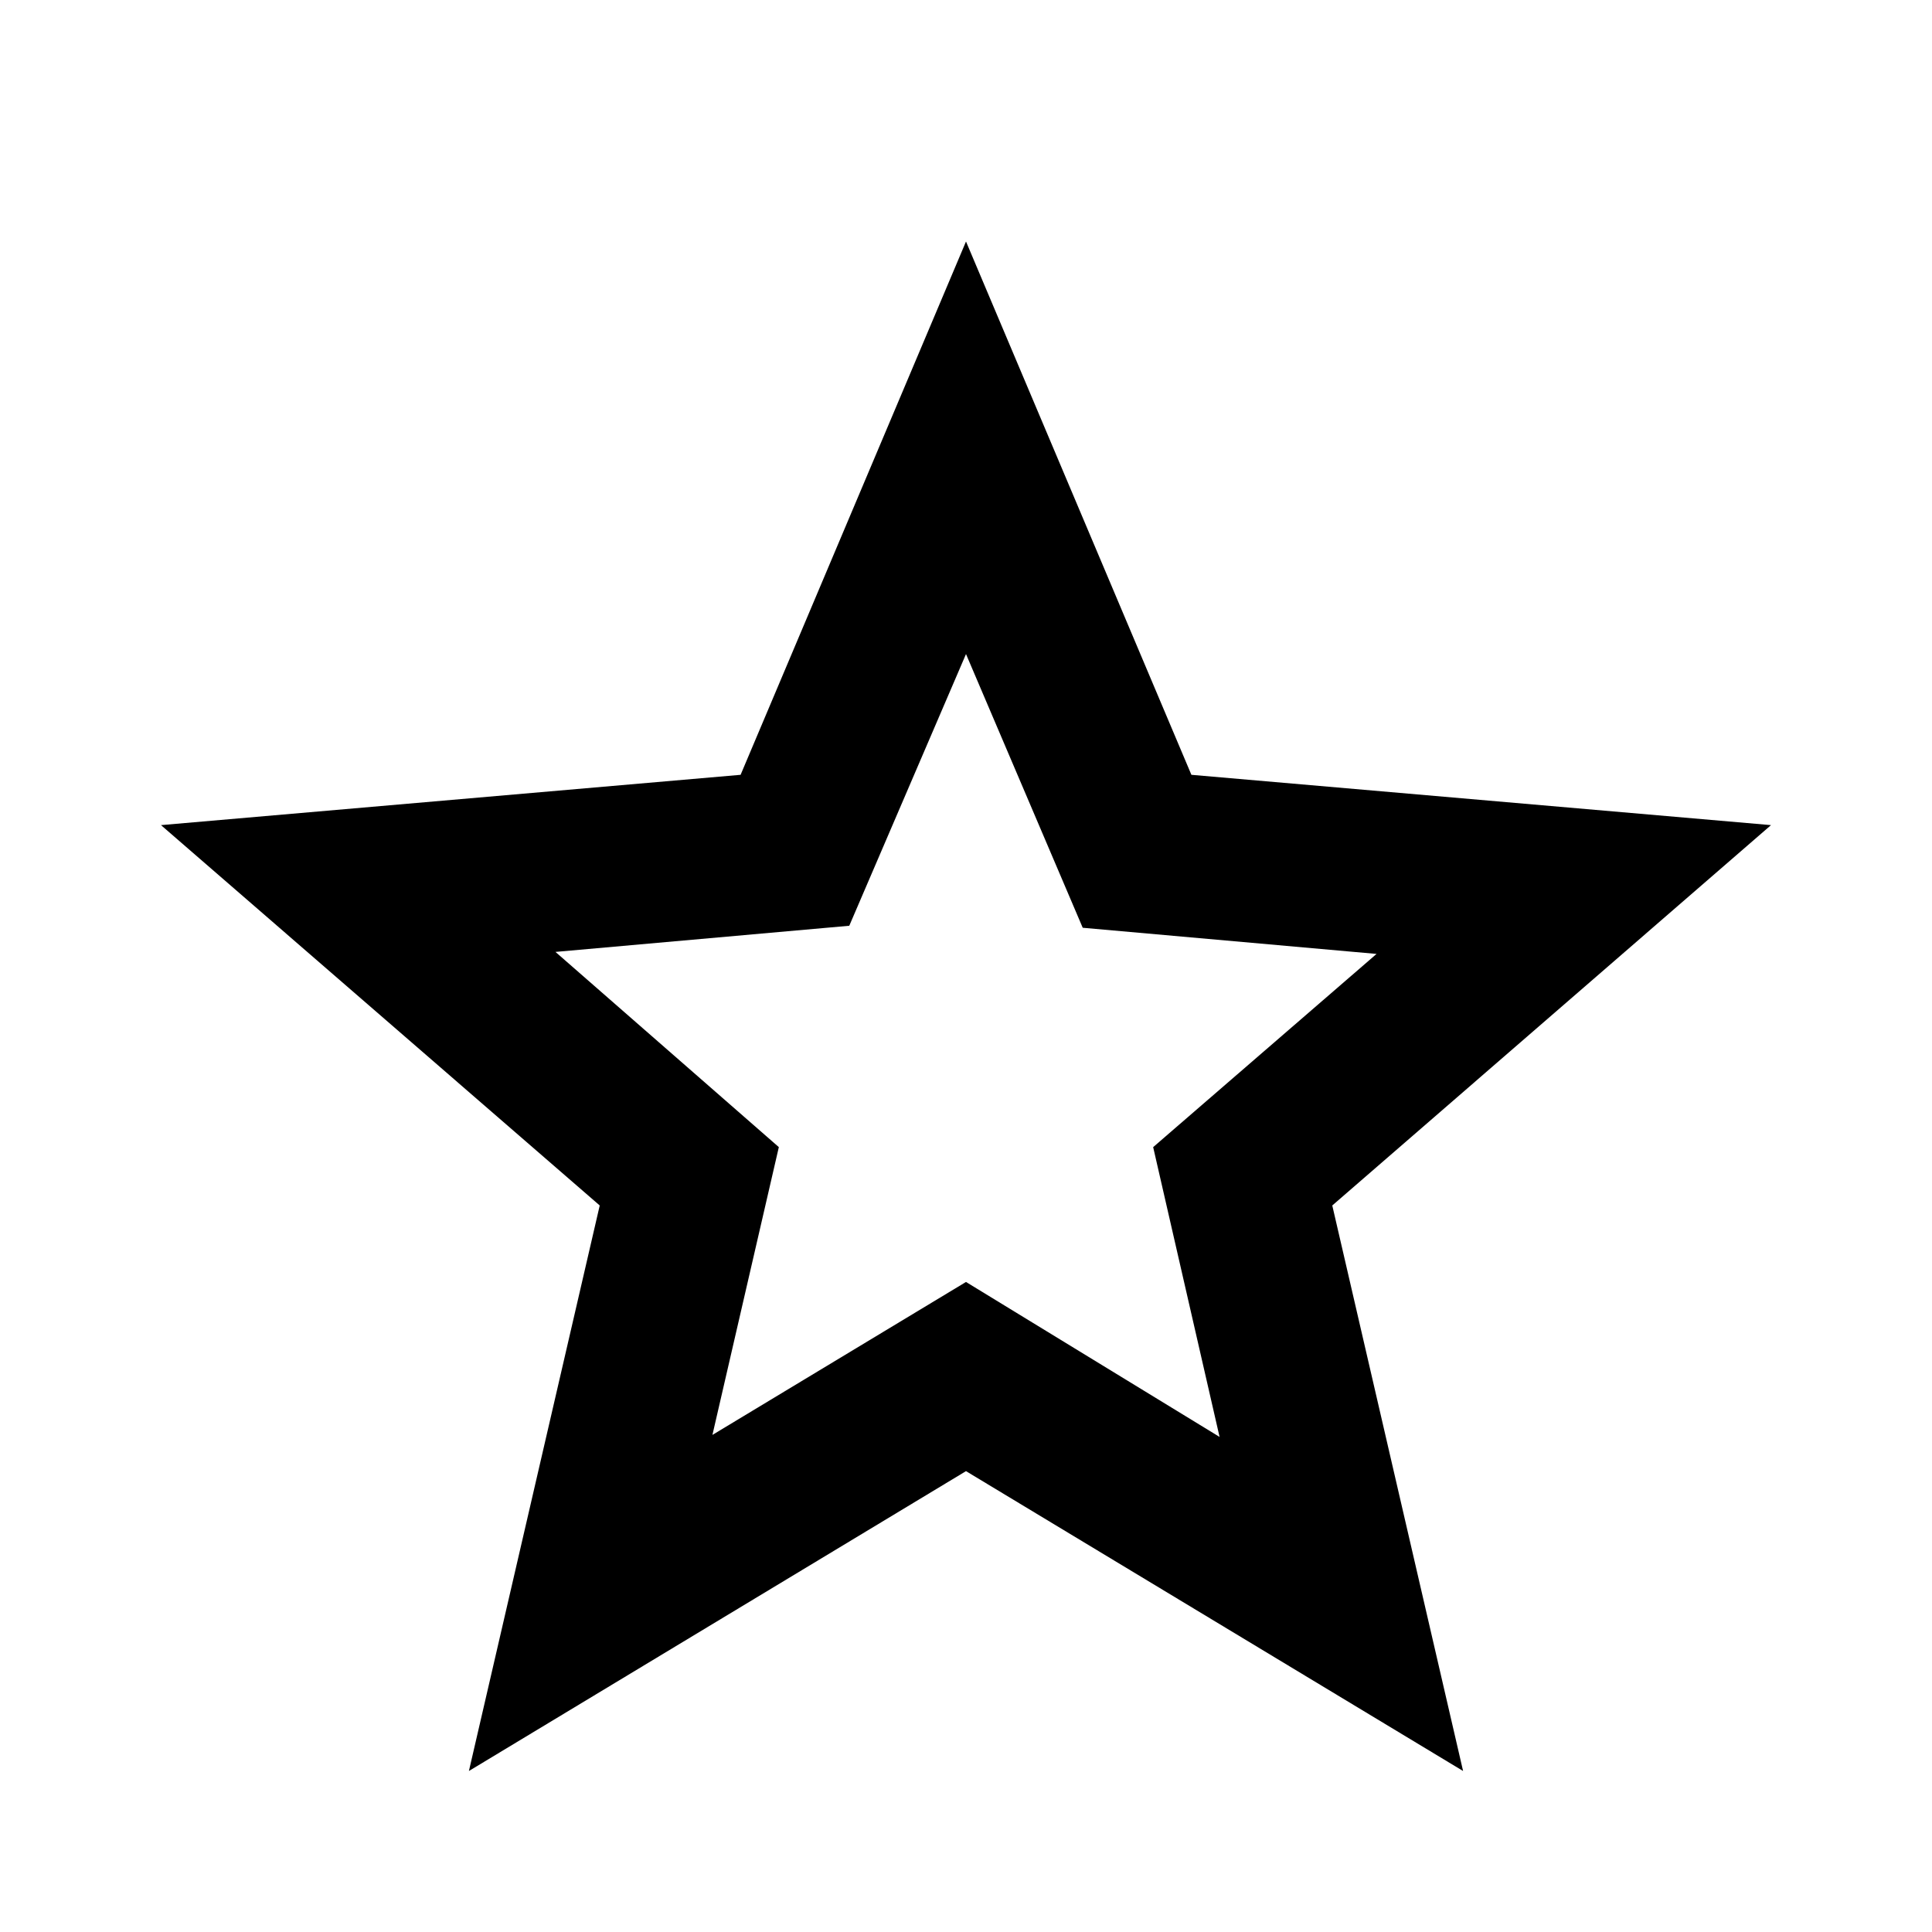
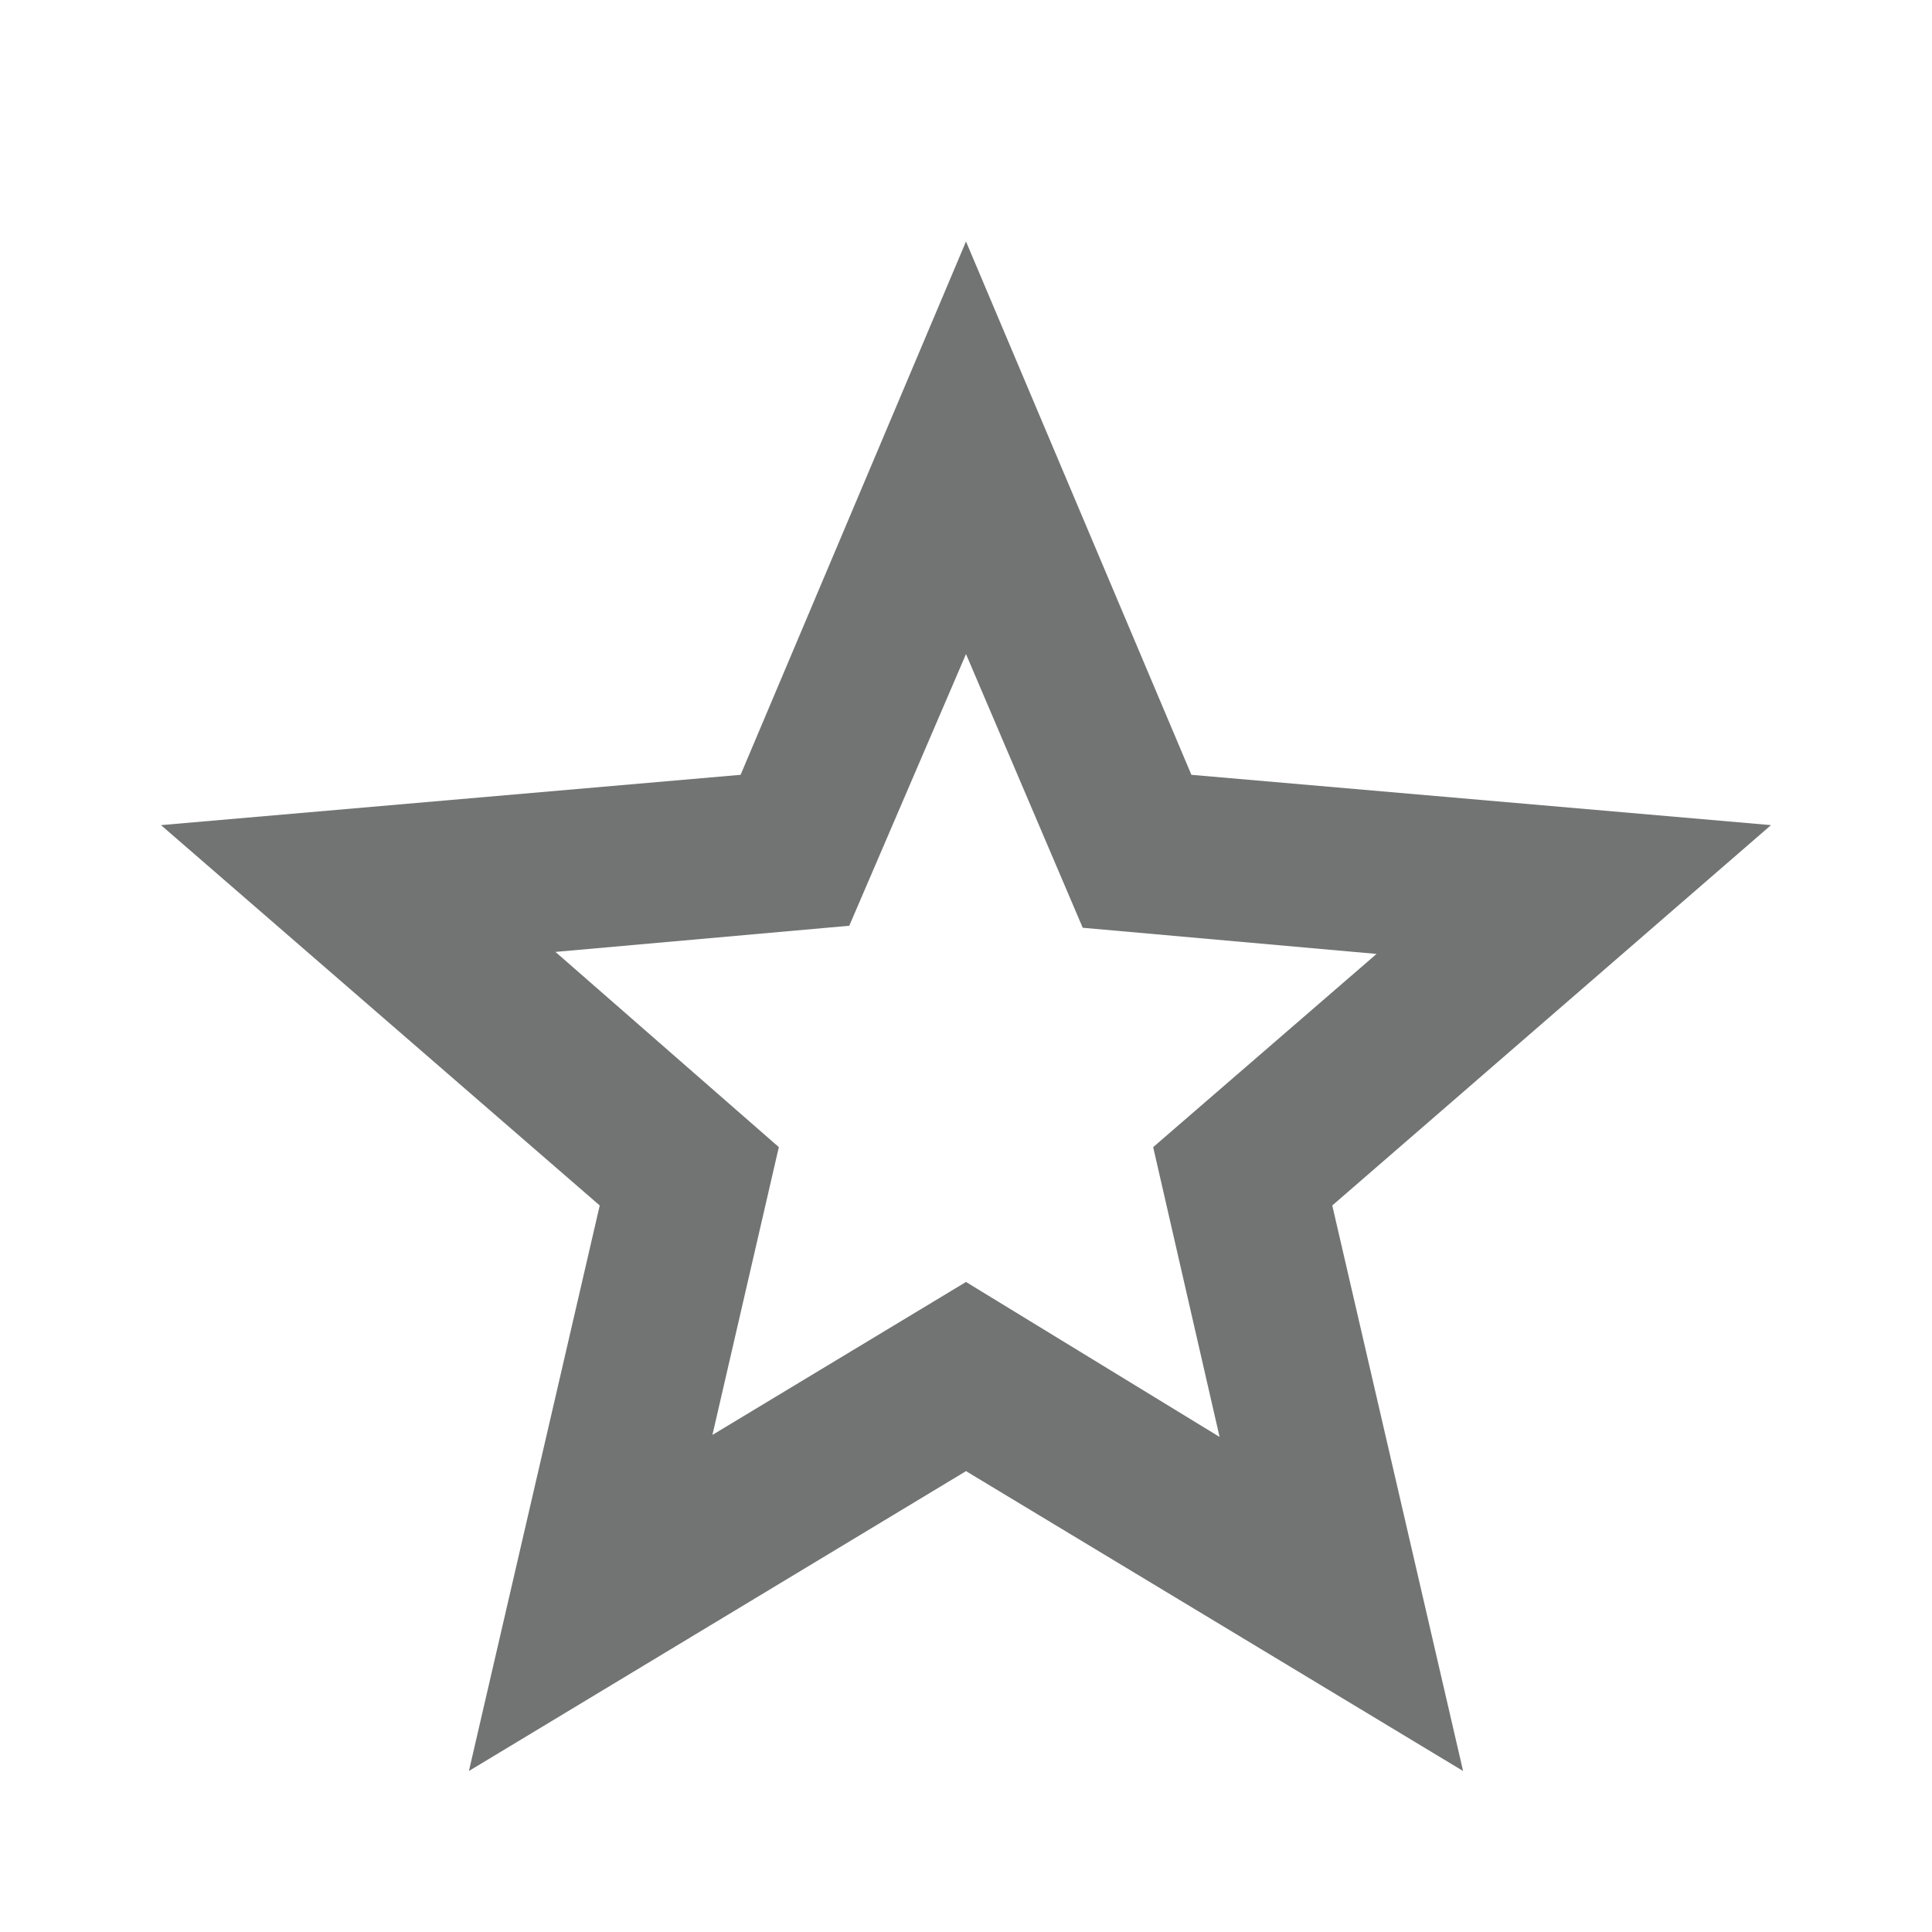
- <svg xmlns="http://www.w3.org/2000/svg" height="24" viewBox="0 -960 960 960" width="24">
+ <svg xmlns="http://www.w3.org/2000/svg" fill="#727474" height="24" viewBox="0 -960 960 960" width="24">
  <path d="m354-247 126-76 126 77-33-144 111-96-146-13-58-136-58 135-146 13 111 97-33 143ZM233-80l65-281L80-550l288-25 112-265 112 265 288 25-218 189 65 281-247-149L233-80Zm247-350Z" />
</svg>
